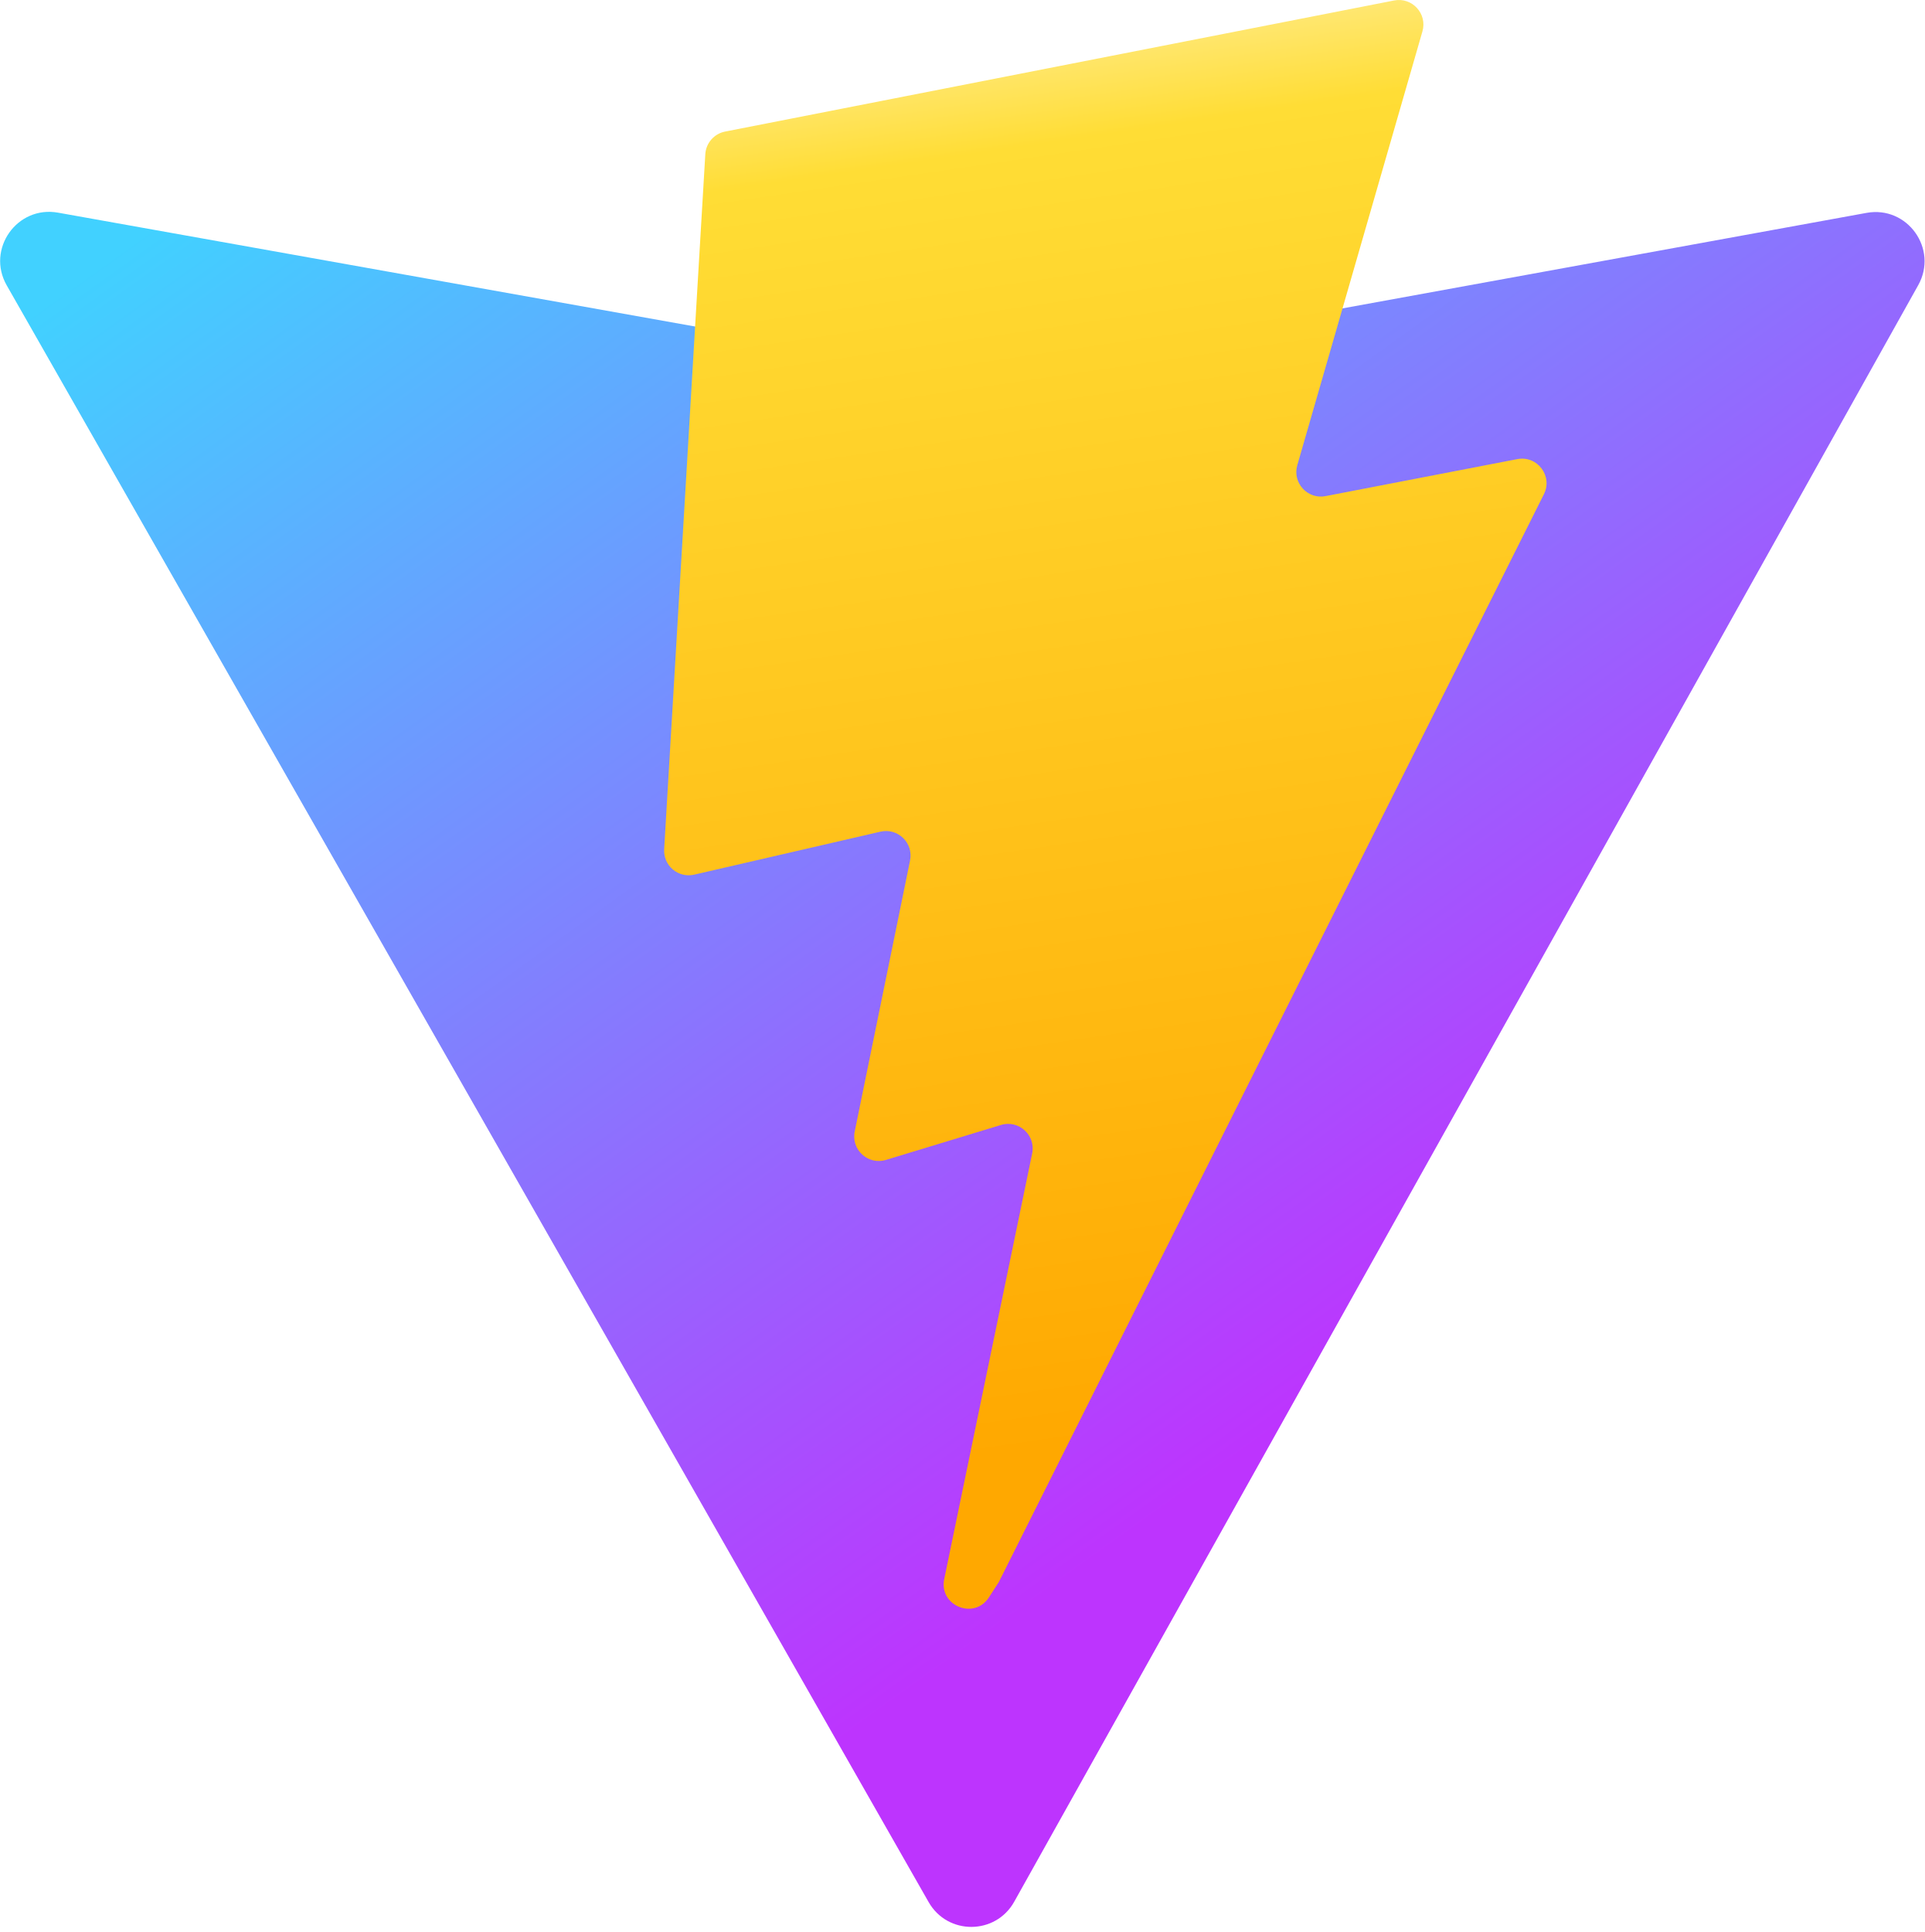
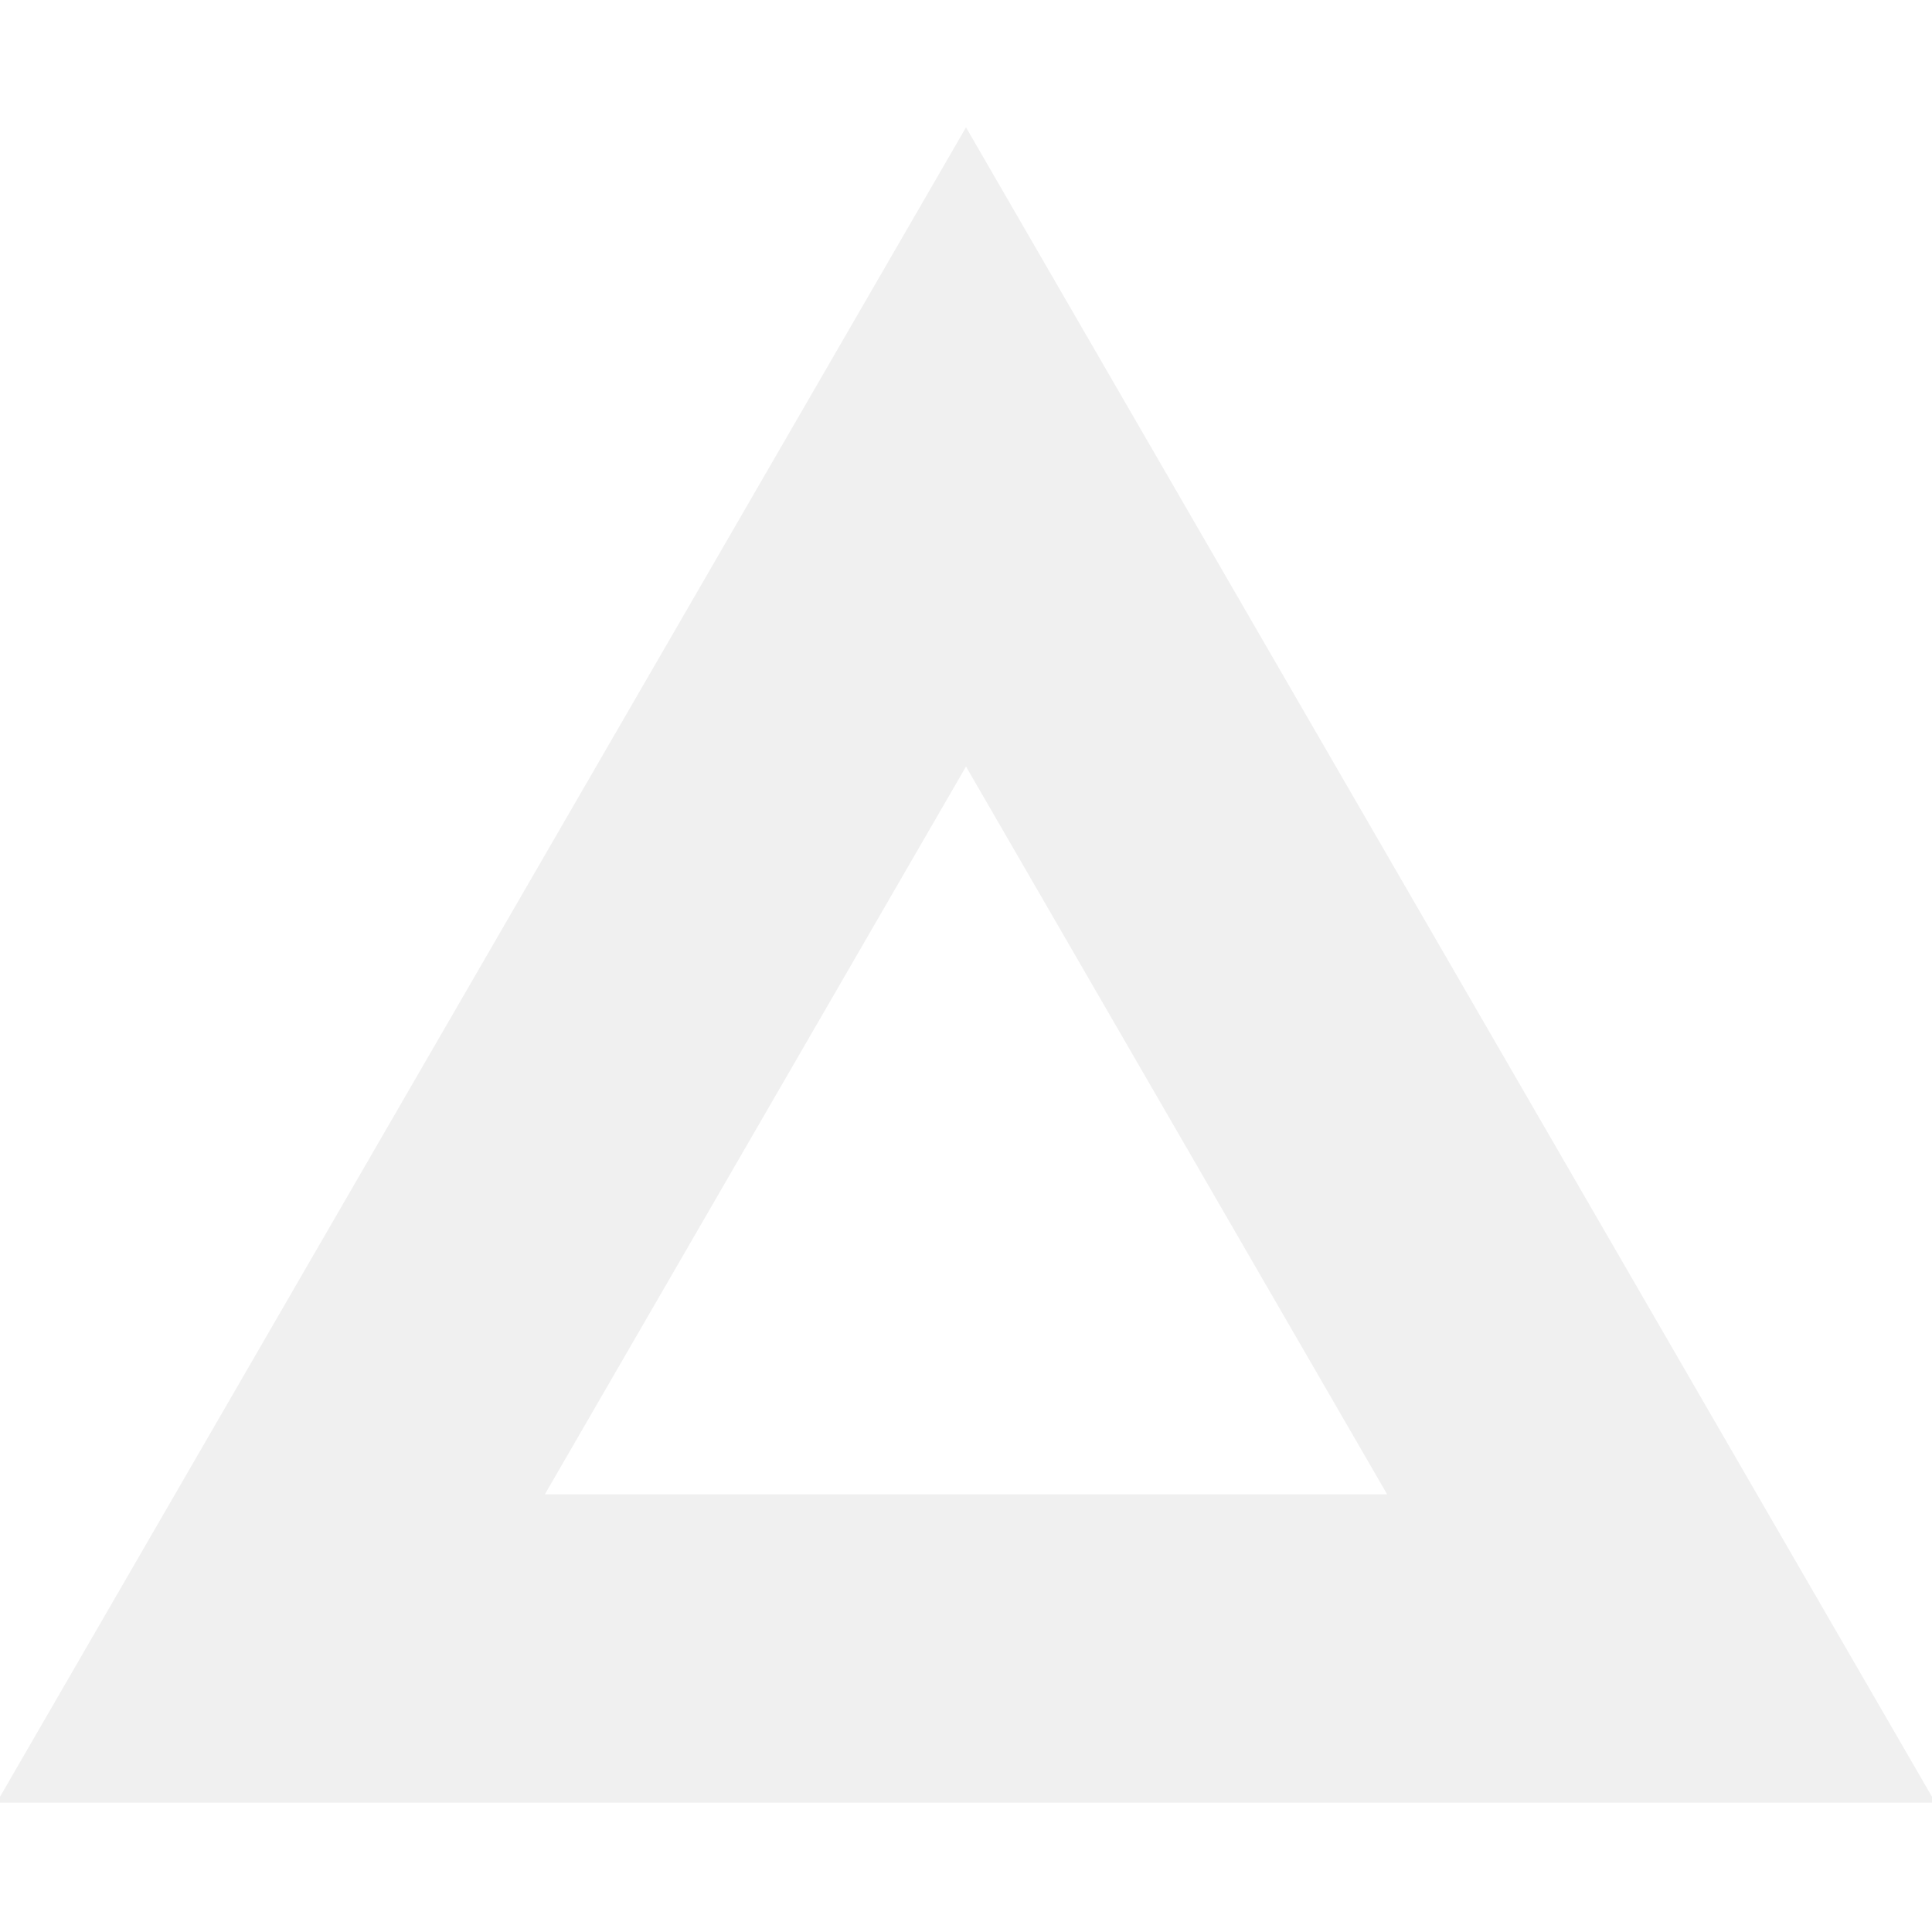
- <svg xmlns="http://www.w3.org/2000/svg" aria-hidden="true" role="img" class="iconify iconify--logos" width="31.88" height="32" preserveAspectRatio="xMidYMid meet" viewBox="0 0 256 257">
-   <defs>
-     <linearGradient id="IconifyId1813088fe1fbc01fb466" x1="-.828%" x2="57.636%" y1="7.652%" y2="78.411%">
-       <stop offset="0%" stop-color="#41D1FF" />
-       <stop offset="100%" stop-color="#BD34FE" />
-     </linearGradient>
-     <linearGradient id="IconifyId1813088fe1fbc01fb467" x1="43.376%" x2="50.316%" y1="2.242%" y2="89.03%">
-       <stop offset="0%" stop-color="#FFEA83" />
-       <stop offset="8.333%" stop-color="#FFDD35" />
-       <stop offset="100%" stop-color="#FFA800" />
-     </linearGradient>
-   </defs>
-   <path fill="url(#IconifyId1813088fe1fbc01fb466)" d="M255.153 37.938L134.897 252.976c-2.483 4.44-8.862 4.466-11.382.048L.875 37.958c-2.746-4.814 1.371-10.646 6.827-9.67l120.385 21.517a6.537 6.537 0 0 0 2.322-.004l117.867-21.483c5.438-.991 9.574 4.796 6.877 9.62Z" />
-   <path fill="url(#IconifyId1813088fe1fbc01fb467)" d="M185.432.063L96.44 17.501a3.268 3.268 0 0 0-2.634 3.014l-5.474 92.456a3.268 3.268 0 0 0 3.997 3.378l24.777-5.718c2.318-.535 4.413 1.507 3.936 3.838l-7.361 36.047c-.495 2.426 1.782 4.5 4.151 3.78l15.304-4.649c2.372-.72 4.652 1.36 4.15 3.788l-11.698 56.621c-.732 3.542 3.979 5.473 5.943 2.437l1.313-2.028l72.516-144.72c1.215-2.423-.88-5.186-3.54-4.672l-25.505 4.922c-2.396.462-4.435-1.77-3.759-4.114l16.646-57.705c.677-2.35-1.37-4.583-3.769-4.113Z" />
+ <svg xmlns="http://www.w3.org/2000/svg" fill="#f0f0f0" height="800px" width="800px" version="1.1" id="Capa_1" viewBox="0 0 490 490" xml:space="preserve" stroke="#f0f0f0">
+   <g id="SVGRepo_bgCarrier" stroke-width="0" />
+   <g id="SVGRepo_tracerCarrier" stroke-linecap="round" stroke-linejoin="round" />
+   <g id="SVGRepo_iconCarrier">
+     <path d="M0,456.701h490L245,33.299L0,456.701z M137.318,379.504L245,193.409l107.682,186.094H137.318z" />
+   </g>
</svg>
